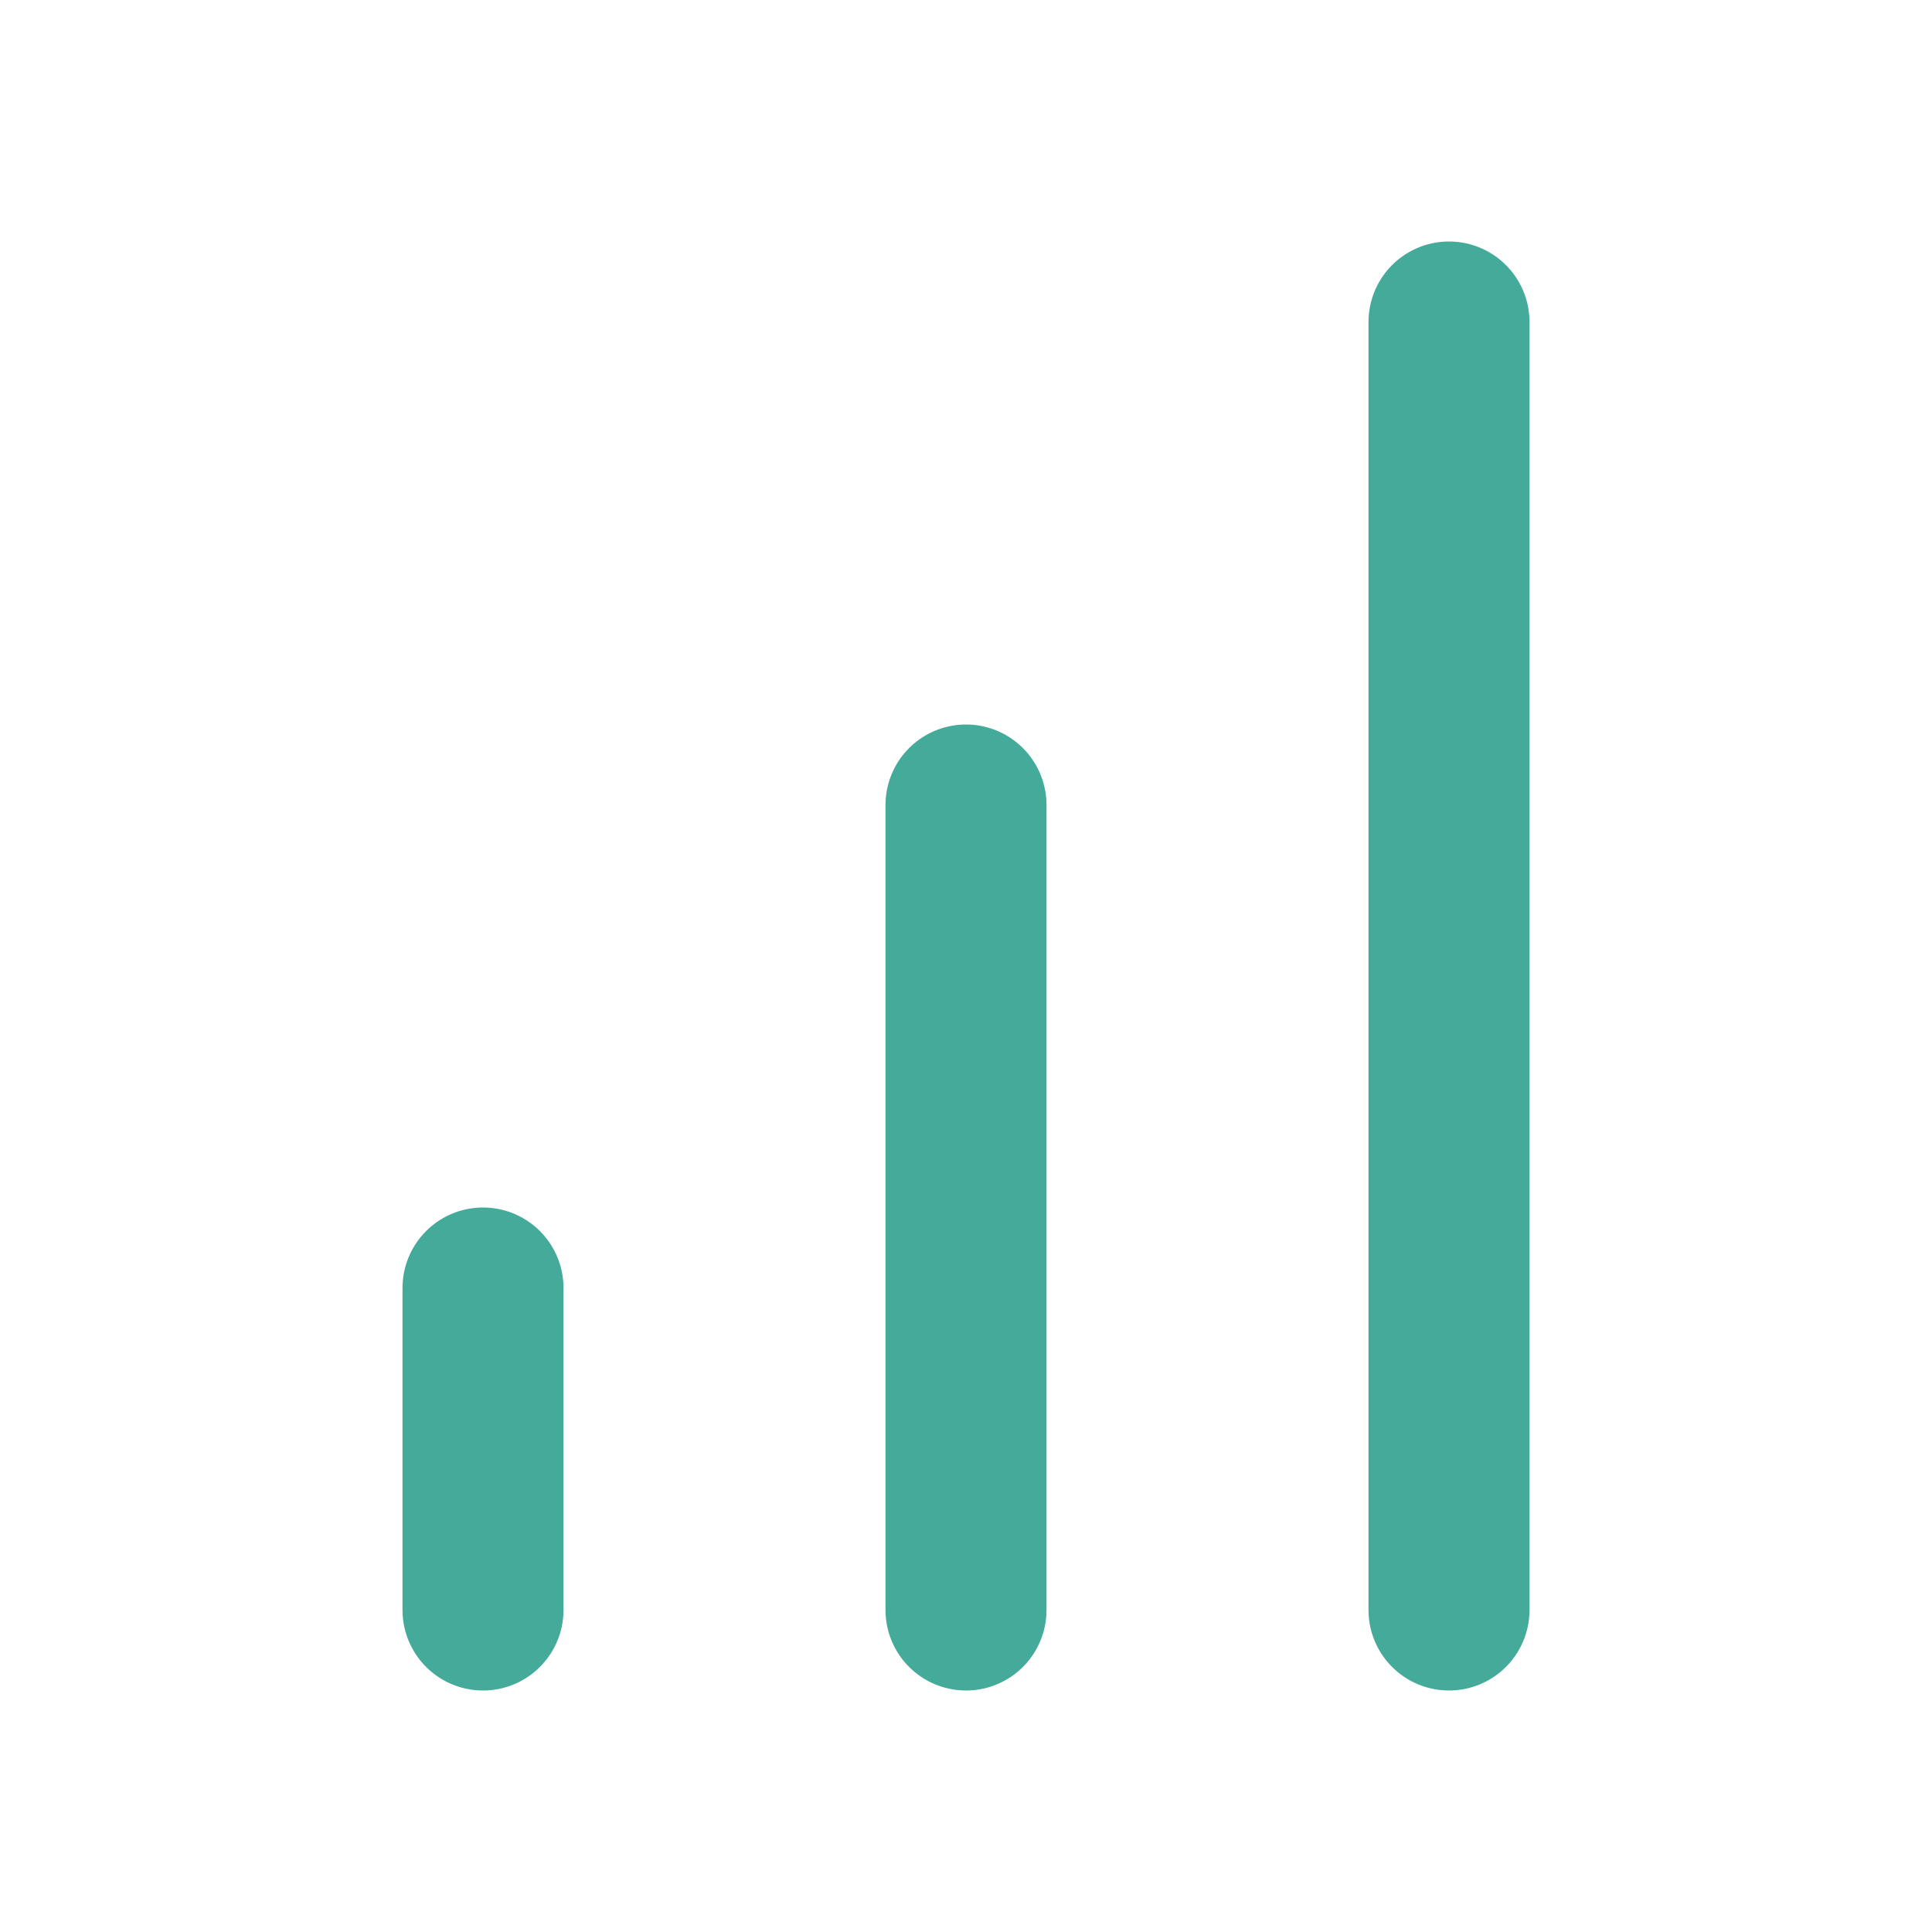
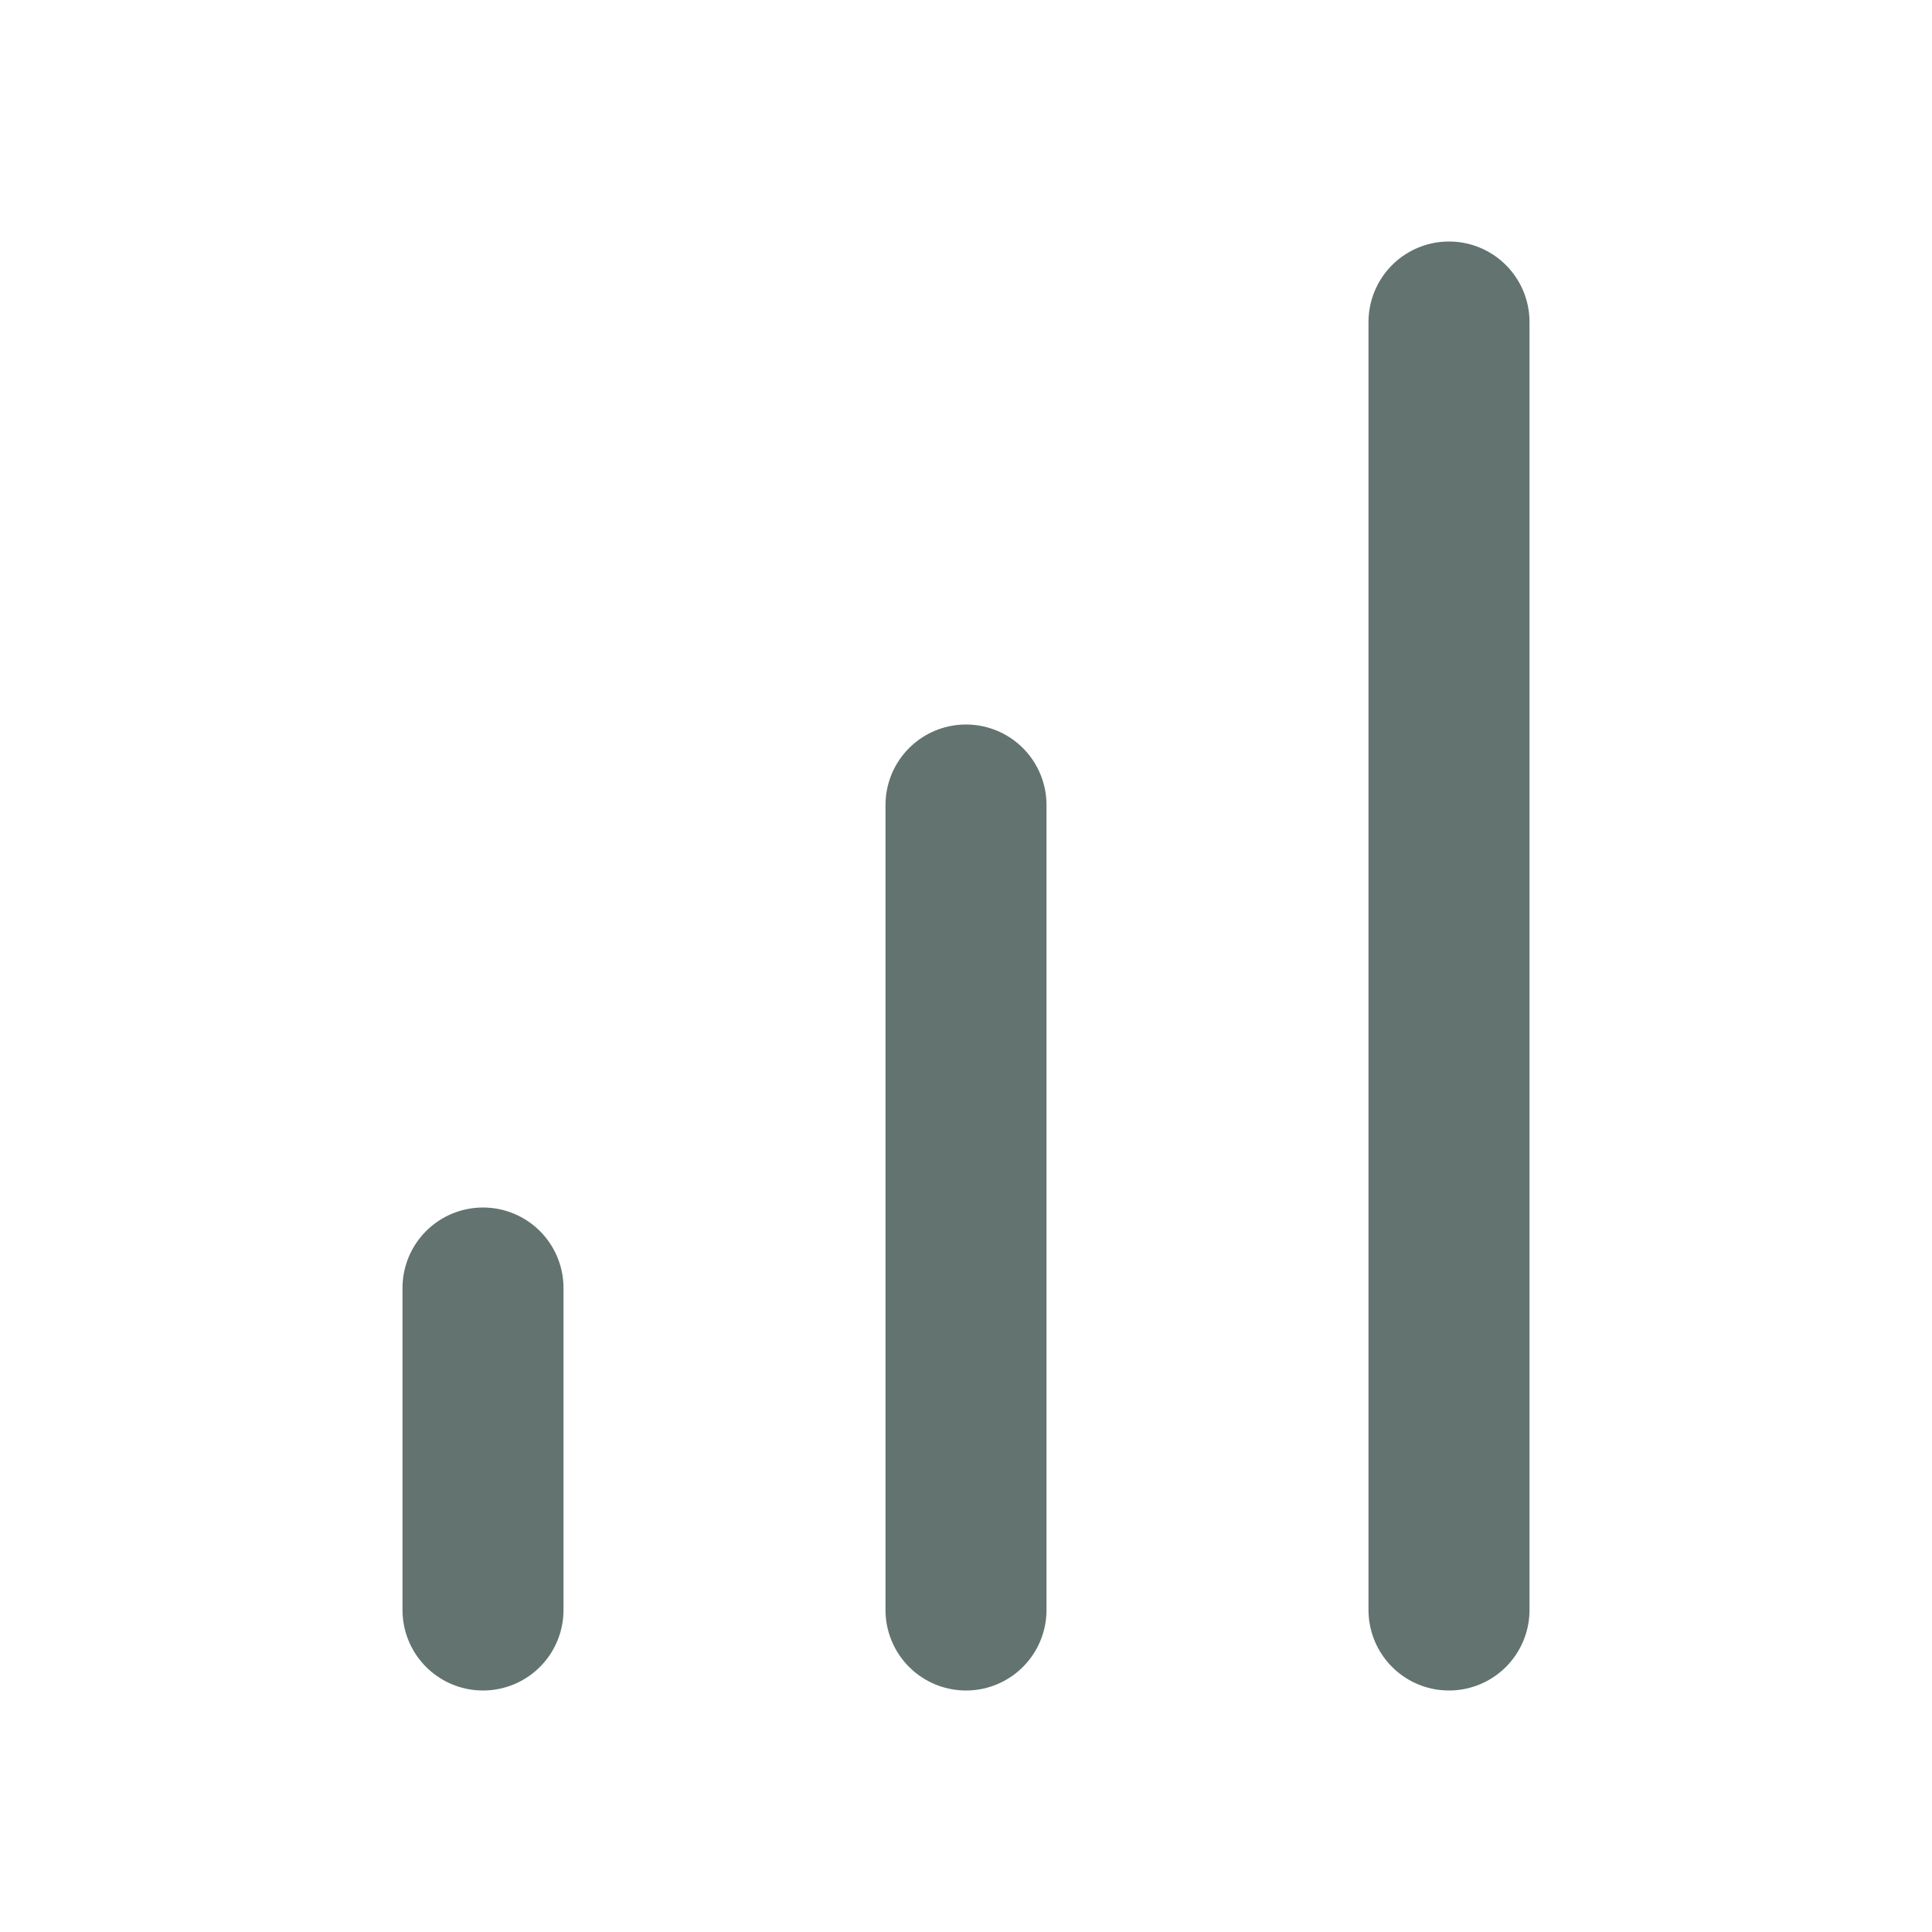
- <svg xmlns="http://www.w3.org/2000/svg" width="24" height="24" viewBox="0 0 24 24" fill="none" stroke="#44AA99" stroke-width="2" stroke-linecap="round" stroke-linejoin="round" class="feather feather-bar-chart">
+ <svg xmlns="http://www.w3.org/2000/svg" width="24" height="24" viewBox="0 0 24 24" fill="none" stroke="#627370" stroke-width="2" stroke-linecap="round" stroke-linejoin="round" class="feather feather-bar-chart">
  <line x1="12" y1="20" x2="12" y2="10" />
  <line x1="18" y1="20" x2="18" y2="4" />
  <line x1="6" y1="20" x2="6" y2="16" />
</svg>
